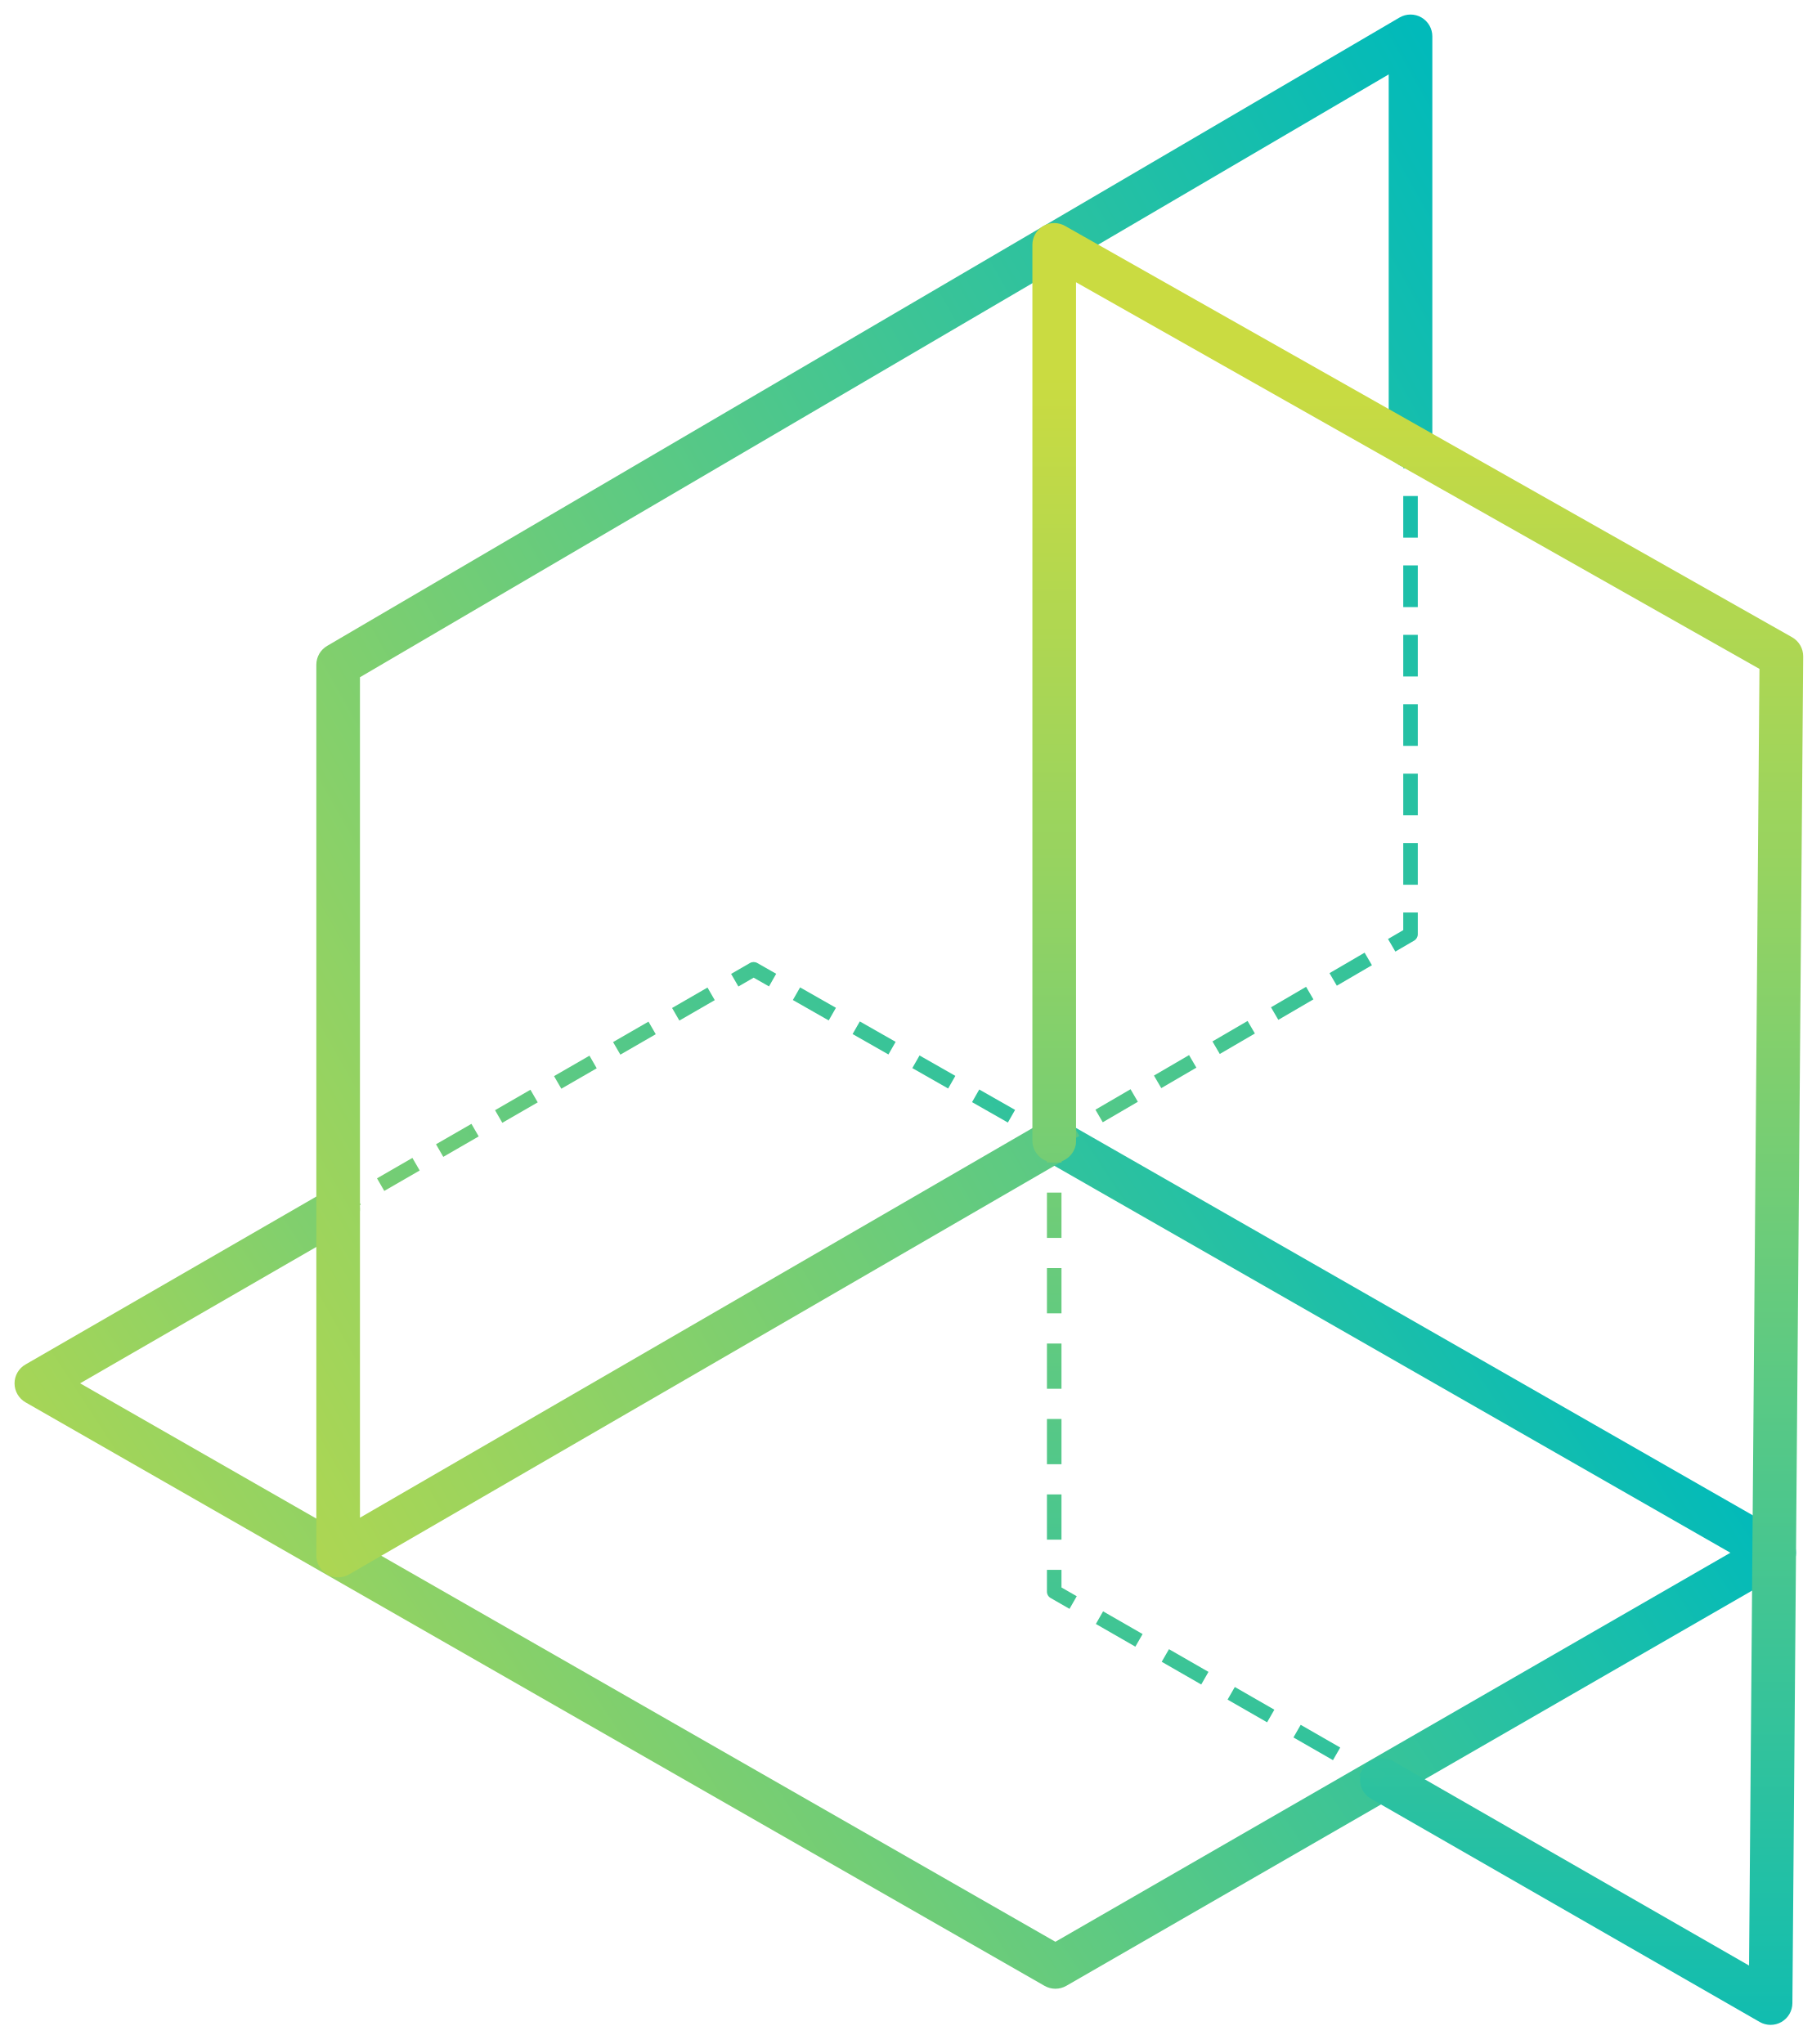
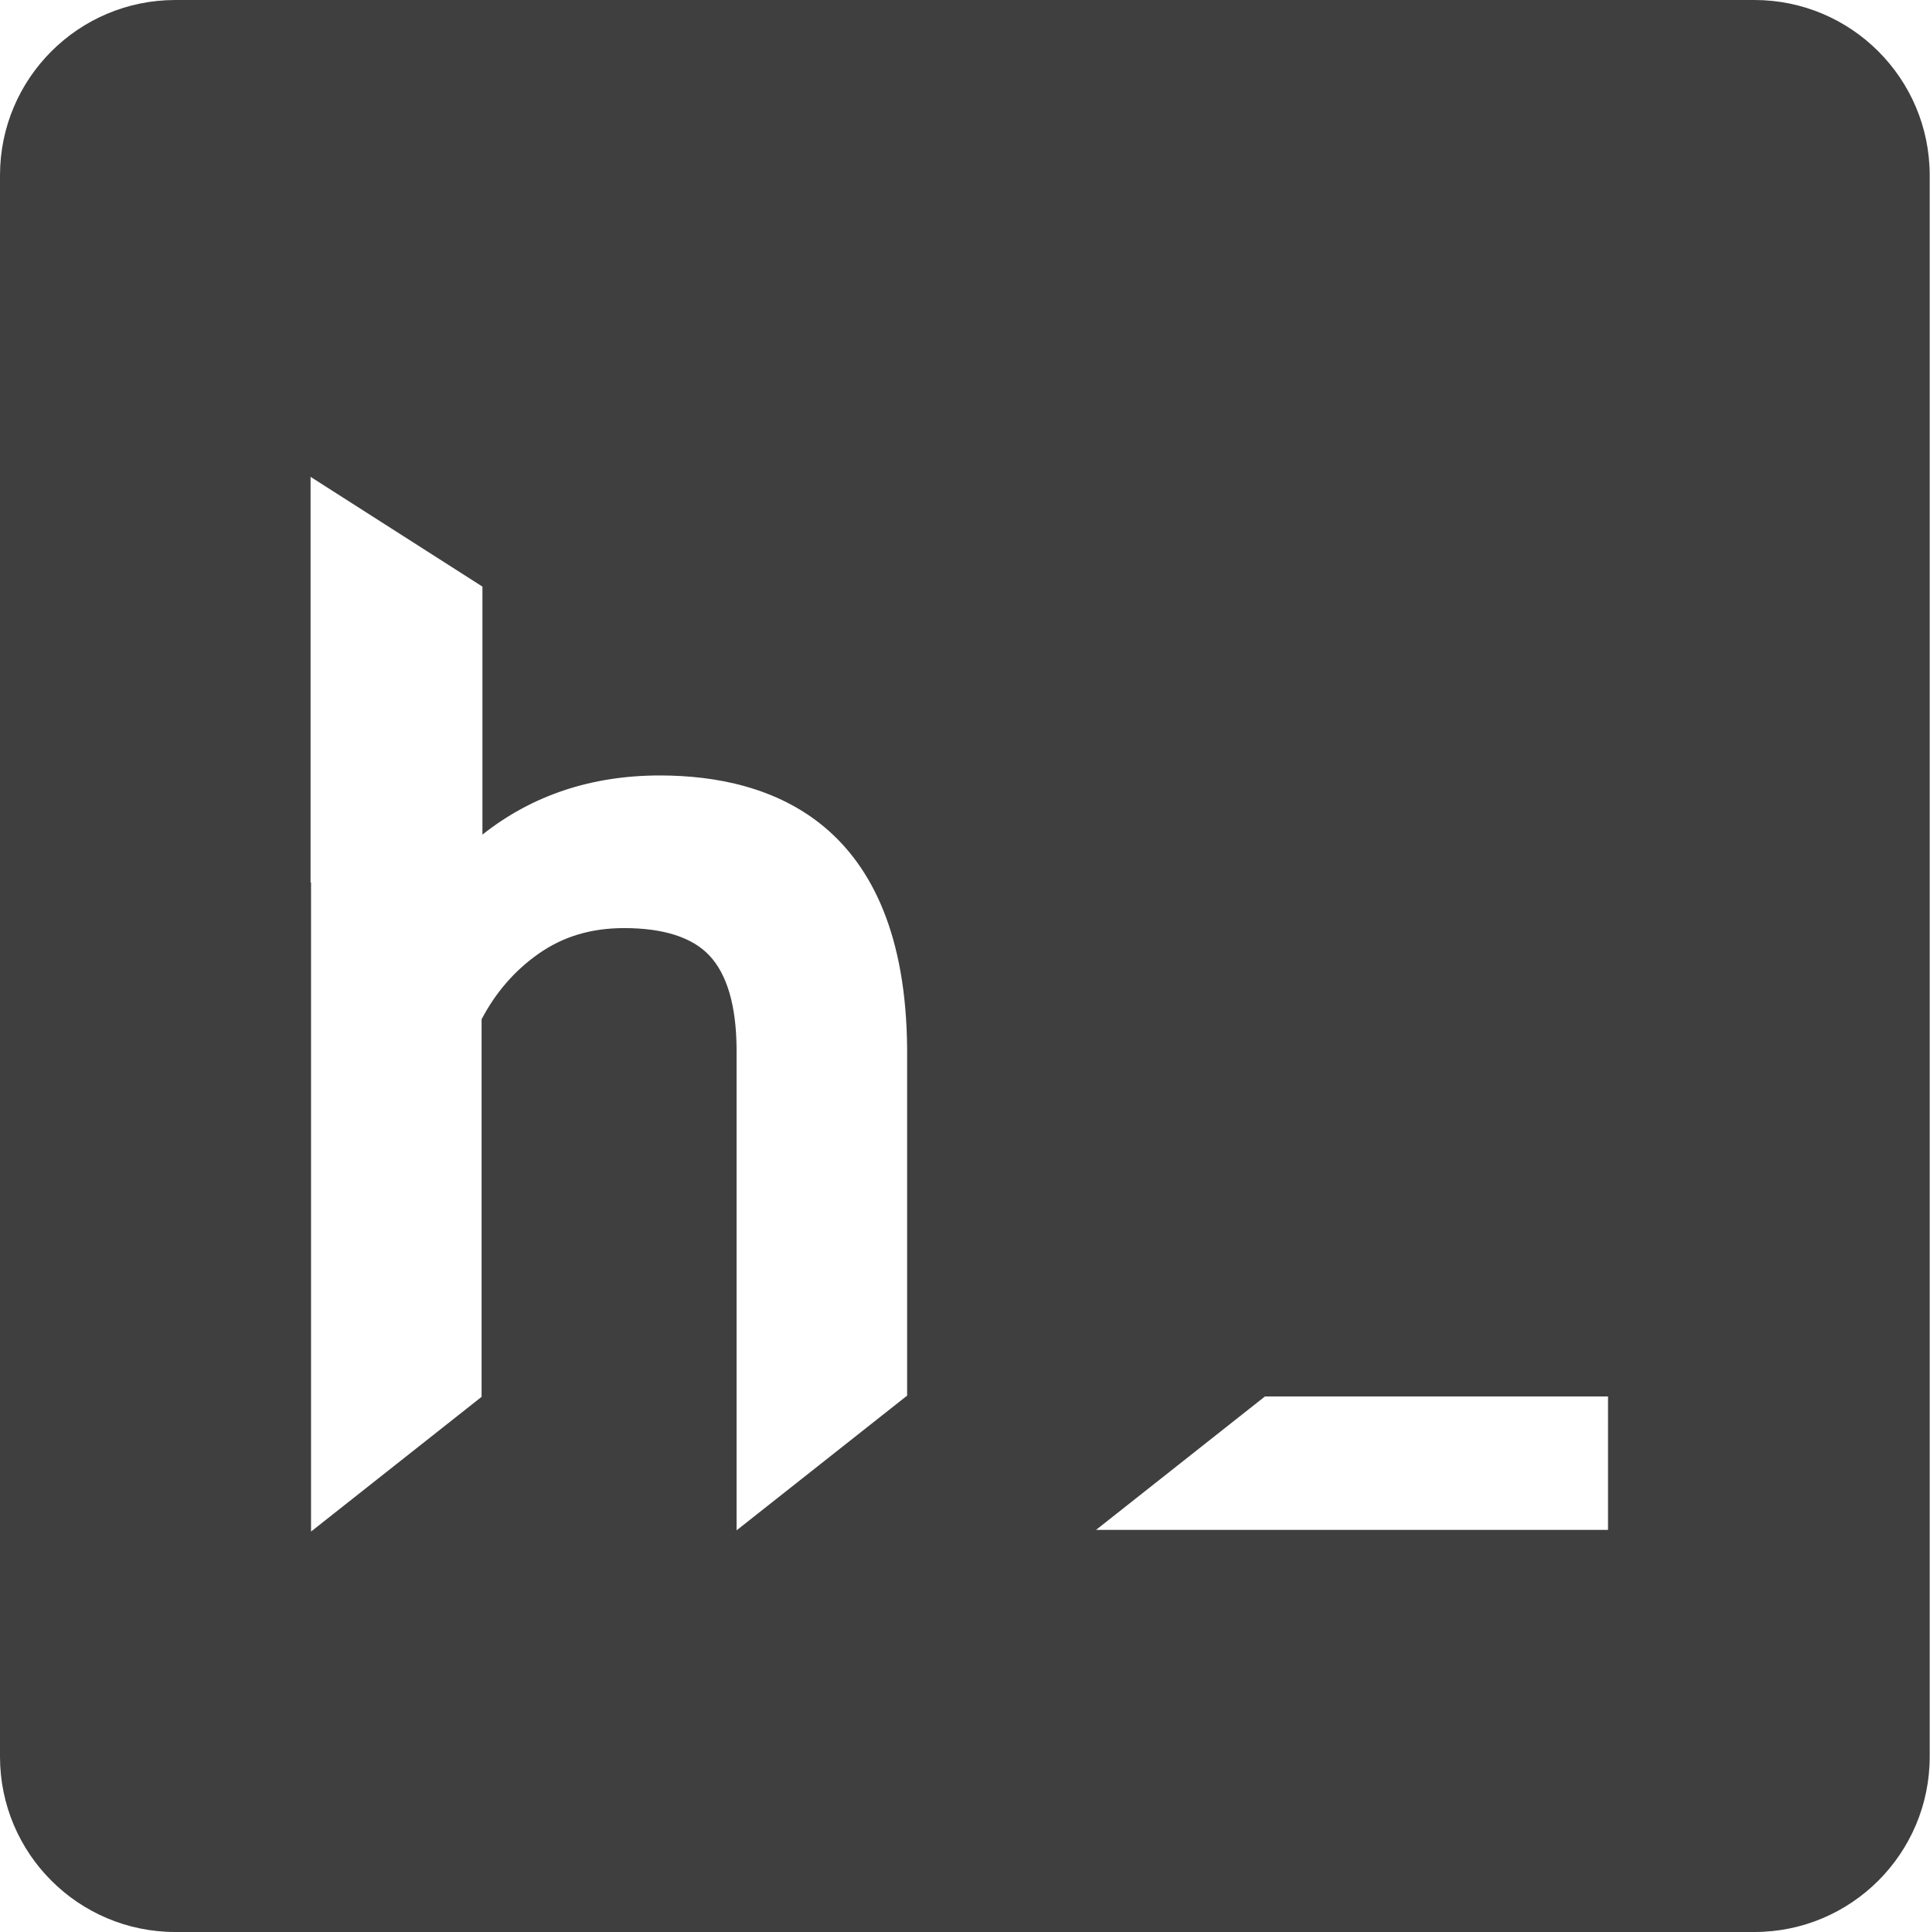
- <svg xmlns="http://www.w3.org/2000/svg" xmlns:xlink="http://www.w3.org/1999/xlink" version="1.1" id="图层_1" x="0px" y="0px" width="124.548px" height="140.562px" viewBox="0 0 124.548 140.562" enable-background="new 0 0 124.548 140.562" xml:space="preserve">
-   <g>
-     <defs>
-       <path id="SVGID_1_" d="M71.195,77.694c-0.412,0.72-0.162,1.636,0.556,2.047l47.232,27.039l-46.414,26.752L5.509,95.128    l18.492-10.678c0.718-0.413,0.962-1.331,0.548-2.049s-1.333-0.962-2.048-0.549L1.75,93.835c-0.465,0.267-0.751,0.764-0.75,1.3    c0.001,0.537,0.289,1.032,0.755,1.3l70.071,40.129c0.231,0.132,0.488,0.198,0.746,0.198c0.258,0,0.517-0.067,0.748-0.2    l49.423-28.486c0.466-0.269,0.752-0.766,0.752-1.302c-0.002-0.537-0.29-1.033-0.756-1.3L73.241,77.138    c-0.235-0.135-0.491-0.199-0.744-0.199C71.977,76.939,71.472,77.21,71.195,77.694" />
-     </defs>
-     <clipPath id="SVGID_2_">
-       <use xlink:href="#SVGID_1_" overflow="visible" />
-     </clipPath>
-     <linearGradient id="SVGID_3_" gradientUnits="userSpaceOnUse" x1="-198.205" y1="366.709" x2="-197.205" y2="366.709" gradientTransform="matrix(97 -64 -64 -97 42701.906 23029.197)">
-       <stop offset="0" style="stop-color:#CADB41" />
-       <stop offset="0.273" style="stop-color:#97D360" />
-       <stop offset="0.894" style="stop-color:#17BEAC" />
-       <stop offset="1" style="stop-color:#01BABA" />
-     </linearGradient>
-     <polygon clip-path="url(#SVGID_2_)" fill="url(#SVGID_3_)" points="-26.5,95.083 86.342,20.63 150.995,118.619 38.151,193.072  " />
-   </g>
-   <g>
-     <defs>
-       <rect id="SVGID_4_" x="23.4" y="82.027" transform="matrix(-0.4999 -0.8661 0.8661 -0.4999 -35.8425 144.8588)" width="1" height="1.5" />
-     </defs>
-     <clipPath id="SVGID_5_">
-       <use xlink:href="#SVGID_4_" overflow="visible" />
-     </clipPath>
-     <linearGradient id="SVGID_6_" gradientUnits="userSpaceOnUse" x1="-198.205" y1="366.75" x2="-197.205" y2="366.75" gradientTransform="matrix(97 -64 -64 -97 42681.922 22998.822)">
-       <stop offset="0" style="stop-color:#CADB41" />
-       <stop offset="0.273" style="stop-color:#97D360" />
-       <stop offset="0.894" style="stop-color:#17BEAC" />
-       <stop offset="1" style="stop-color:#01BABA" />
-     </linearGradient>
-     <polygon clip-path="url(#SVGID_5_)" fill="url(#SVGID_6_)" points="22.258,82.459 24.254,81.142 25.543,83.095 23.546,84.413  " />
-   </g>
-   <g>
-     <defs>
-       <path id="SVGID_7_" d="M25.923,81.032l0.5,0.866l2.435-1.406l-0.501-0.865L25.923,81.032z M29.98,78.689l0.5,0.866l2.436-1.406    l-0.5-0.864L29.98,78.689z M34.039,76.346l0.5,0.866l2.435-1.405l-0.501-0.867L34.039,76.346z M38.096,74.003l0.501,0.866    l2.434-1.405l-0.499-0.867L38.096,74.003z M42.155,71.661l0.501,0.865l2.434-1.405l-0.5-0.865L42.155,71.661z M46.213,69.317    l0.5,0.866l2.434-1.405l-0.499-0.867L46.213,69.317z" />
-     </defs>
-     <clipPath id="SVGID_8_">
-       <use xlink:href="#SVGID_7_" overflow="visible" />
-     </clipPath>
-     <linearGradient id="SVGID_9_" gradientUnits="userSpaceOnUse" x1="-198.205" y1="366.752" x2="-197.205" y2="366.752" gradientTransform="matrix(97 -64 -64 -97 42682.438 22999.697)">
-       <stop offset="0" style="stop-color:#CADB41" />
-       <stop offset="0.273" style="stop-color:#97D360" />
-       <stop offset="0.894" style="stop-color:#17BEAC" />
-       <stop offset="1" style="stop-color:#01BABA" />
-     </linearGradient>
-     <polygon clip-path="url(#SVGID_8_)" fill="url(#SVGID_9_)" points="19.493,72.154 42.103,57.235 55.577,77.656 32.967,92.574  " />
-   </g>
-   <g>
-     <defs>
-       <path id="SVGID_10_" d="M51.57,66.223l-1.299,0.751l0.501,0.866l1.05-0.607l1.055,0.601l0.494-0.869l-1.304-0.742    c-0.076-0.044-0.162-0.066-0.248-0.066S51.647,66.179,51.57,66.223" />
-     </defs>
-     <clipPath id="SVGID_11_">
-       <use xlink:href="#SVGID_10_" overflow="visible" />
-     </clipPath>
-     <linearGradient id="SVGID_12_" gradientUnits="userSpaceOnUse" x1="-198.205" y1="366.753" x2="-197.205" y2="366.753" gradientTransform="matrix(97 -64 -64 -97 42683.25 23000.947)">
-       <stop offset="0" style="stop-color:#CADB41" />
-       <stop offset="0.273" style="stop-color:#97D360" />
-       <stop offset="0.894" style="stop-color:#17BEAC" />
-       <stop offset="1" style="stop-color:#01BABA" />
-     </linearGradient>
-     <polygon clip-path="url(#SVGID_11_)" fill="url(#SVGID_12_)" points="49.497,66.667 52.431,64.732 54.145,67.33 51.211,69.265  " />
-   </g>
-   <g>
-     <defs>
-       <path id="SVGID_13_" d="M66.838,75.792l2.464,1.403l0.496-0.869l-2.464-1.403L66.838,75.792z M62.731,73.451l2.464,1.404    l0.496-0.869l-2.463-1.403L62.731,73.451z M58.625,71.11l2.464,1.404l0.496-0.868l-2.464-1.404L58.625,71.11z M54.518,68.77    l2.465,1.404l0.496-0.869l-2.465-1.404L54.518,68.77z" />
-     </defs>
-     <clipPath id="SVGID_14_">
-       <use xlink:href="#SVGID_13_" overflow="visible" />
-     </clipPath>
-     <linearGradient id="SVGID_15_" gradientUnits="userSpaceOnUse" x1="-198.205" y1="366.752" x2="-197.205" y2="366.752" gradientTransform="matrix(97 -64 -64 -97 42688.828 23009.322)">
-       <stop offset="0" style="stop-color:#CADB41" />
-       <stop offset="0.273" style="stop-color:#97D360" />
-       <stop offset="0.894" style="stop-color:#17BEAC" />
-       <stop offset="1" style="stop-color:#01BABA" />
-     </linearGradient>
-     <polygon clip-path="url(#SVGID_14_)" fill="url(#SVGID_15_)" points="50.246,70.72 65.164,60.877 74.07,74.376 59.152,84.219  " />
-   </g>
-   <g>
-     <defs>
-       <rect id="SVGID_16_" x="71.094" y="77.567" transform="matrix(-0.8688 -0.4951 0.4951 -0.8688 95.6156 181.4659)" width="1.501" height="1.001" />
-     </defs>
-     <clipPath id="SVGID_17_">
-       <use xlink:href="#SVGID_16_" overflow="visible" />
-     </clipPath>
-     <linearGradient id="SVGID_18_" gradientUnits="userSpaceOnUse" x1="-198.205" y1="366.752" x2="-197.205" y2="366.752" gradientTransform="matrix(97 -64 -64 -97 42694.297 23017.697)">
-       <stop offset="0" style="stop-color:#CADB41" />
-       <stop offset="0.273" style="stop-color:#97D360" />
-       <stop offset="0.894" style="stop-color:#17BEAC" />
-       <stop offset="1" style="stop-color:#01BABA" />
-     </linearGradient>
-     <polygon clip-path="url(#SVGID_17_)" fill="url(#SVGID_18_)" points="70.204,77.751 72.198,76.435 73.485,78.385 71.491,79.701     " />
-   </g>
-   <g>
-     <defs>
-       <path id="SVGID_19_" d="M96.23,1.206L22.492,44.418c-0.459,0.269-0.741,0.763-0.741,1.294v61.259c0,0.536,0.286,1.032,0.751,1.3    c0.231,0.134,0.49,0.2,0.749,0.2c0.26,0,0.52-0.067,0.752-0.202l49.245-28.532c0.717-0.415,0.961-1.333,0.546-2.05    c-0.416-0.718-1.334-0.961-2.05-0.546L24.751,104.37V46.572L95.488,5.117v25.582c0,0.828,0.672,1.5,1.501,1.5    c0.828,0,1.499-0.672,1.499-1.5V2.5c0-0.538-0.288-1.034-0.753-1.302C97.504,1.066,97.246,1,96.989,1    C96.727,1,96.465,1.068,96.23,1.206" />
-     </defs>
-     <clipPath id="SVGID_20_">
-       <use xlink:href="#SVGID_19_" overflow="visible" />
-     </clipPath>
-     <linearGradient id="SVGID_21_" gradientUnits="userSpaceOnUse" x1="-198.204" y1="366.753" x2="-197.204" y2="366.753" gradientTransform="matrix(119.5 -67.5 -67.5 -119.5 48431.863 30542.176)">
-       <stop offset="0" style="stop-color:#CADB41" />
-       <stop offset="0.273" style="stop-color:#97D360" />
-       <stop offset="0.894" style="stop-color:#17BEAC" />
-       <stop offset="1" style="stop-color:#01BABA" />
-     </linearGradient>
-     <polygon clip-path="url(#SVGID_20_)" fill="url(#SVGID_21_)" points="-24.271,26.996 79.926,-31.86 144.51,82.476 40.313,141.332     " />
-   </g>
-   <g>
-     <defs>
-       <rect id="SVGID_22_" x="96.488" y="30.7" width="1" height="1.499" />
-     </defs>
-     <clipPath id="SVGID_23_">
-       <use xlink:href="#SVGID_22_" overflow="visible" />
-     </clipPath>
-     <linearGradient id="SVGID_24_" gradientUnits="userSpaceOnUse" x1="-198.204" y1="366.753" x2="-197.204" y2="366.753" gradientTransform="matrix(119.5 -67.5 -67.5 -119.5 48430.801 30540.301)">
-       <stop offset="0" style="stop-color:#CADB41" />
-       <stop offset="0.273" style="stop-color:#97D360" />
-       <stop offset="0.894" style="stop-color:#17BEAC" />
-       <stop offset="1" style="stop-color:#01BABA" />
-     </linearGradient>
-     <polygon clip-path="url(#SVGID_23_)" fill="url(#SVGID_24_)" points="95.846,31.063 97.246,30.272 98.13,31.836 96.73,32.627  " />
-   </g>
-   <g>
-     <defs>
-       <path id="SVGID_25_" d="M96.488,60.841h1v-2.865h-1V60.841z M96.488,56.067h1v-2.864h-1V56.067z M96.488,51.293h1v-2.864h-1    V51.293z M96.488,46.52h1v-2.864h-1V46.52z M96.488,41.747h1v-2.865h-1V41.747z M96.488,36.973h1v-2.865h-1V36.973z" />
-     </defs>
-     <clipPath id="SVGID_26_">
-       <use xlink:href="#SVGID_25_" overflow="visible" />
-     </clipPath>
-     <linearGradient id="SVGID_27_" gradientUnits="userSpaceOnUse" x1="-198.204" y1="366.753" x2="-197.204" y2="366.753" gradientTransform="matrix(119.5 -67.5 -67.5 -119.5 48437.676 30552.551)">
-       <stop offset="0" style="stop-color:#CADB41" />
-       <stop offset="0.273" style="stop-color:#97D360" />
-       <stop offset="0.894" style="stop-color:#17BEAC" />
-       <stop offset="1" style="stop-color:#01BABA" />
-     </linearGradient>
-     <polygon clip-path="url(#SVGID_26_)" fill="url(#SVGID_27_)" points="85.04,40.575 97.246,33.68 108.936,54.375 96.73,61.27  " />
-   </g>
-   <g>
-     <defs>
-       <path id="SVGID_28_" d="M96.488,62.749v1.214l-1.047,0.611l0.504,0.864l1.296-0.756c0.153-0.09,0.247-0.255,0.247-0.432v-1.501    H96.488z" />
-     </defs>
-     <clipPath id="SVGID_29_">
-       <use xlink:href="#SVGID_28_" overflow="visible" />
-     </clipPath>
-     <linearGradient id="SVGID_30_" gradientUnits="userSpaceOnUse" x1="-198.221" y1="366.753" x2="-197.199" y2="366.753" gradientTransform="matrix(119.5 -67.5 -67.5 -119.5 48444.613 30564.801)">
-       <stop offset="0" style="stop-color:#CADB41" />
-       <stop offset="0.273" style="stop-color:#97D360" />
-       <stop offset="0.894" style="stop-color:#17BEAC" />
-       <stop offset="1" style="stop-color:#01BABA" />
-     </linearGradient>
-     <polygon clip-path="url(#SVGID_29_)" fill="url(#SVGID_30_)" points="94.29,63.399 96.993,61.873 98.64,64.788 95.936,66.315  " />
-   </g>
-   <g>
-     <defs>
-       <path id="SVGID_31_" d="M75.322,76.312l0.504,0.864l2.414-1.409l-0.503-0.863L75.322,76.312z M79.346,73.965l0.504,0.863    l2.414-1.408l-0.504-0.863L79.346,73.965z M83.369,71.617l0.504,0.863l2.414-1.408l-0.503-0.863L83.369,71.617z M87.394,69.27    l0.504,0.863l2.413-1.408l-0.504-0.864L87.394,69.27z M91.417,66.922l0.504,0.863l2.414-1.409l-0.504-0.863L91.417,66.922z" />
-     </defs>
-     <clipPath id="SVGID_32_">
-       <use xlink:href="#SVGID_31_" overflow="visible" />
-     </clipPath>
-     <linearGradient id="SVGID_33_" gradientUnits="userSpaceOnUse" x1="-198.202" y1="366.753" x2="-197.205" y2="366.753" gradientTransform="matrix(119.5 -67.5 -67.5 -119.5 48444.957 30565.426)">
-       <stop offset="0" style="stop-color:#CADB41" />
-       <stop offset="0.273" style="stop-color:#97D360" />
-       <stop offset="0.894" style="stop-color:#17BEAC" />
-       <stop offset="1" style="stop-color:#01BABA" />
-     </linearGradient>
-     <polygon clip-path="url(#SVGID_32_)" fill="url(#SVGID_33_)" points="70.328,68.334 89.736,57.372 99.329,74.355 79.921,85.318     " />
-   </g>
-   <g>
-     <defs>
-       <rect id="SVGID_34_" x="72.817" y="77.31" transform="matrix(-0.5037 -0.8639 0.8639 -0.5037 42.8105 180.7162)" width="1" height="1.501" />
-     </defs>
-     <clipPath id="SVGID_35_">
-       <use xlink:href="#SVGID_34_" overflow="visible" />
-     </clipPath>
-     <linearGradient id="SVGID_36_" gradientUnits="userSpaceOnUse" x1="-198.204" y1="366.753" x2="-197.204" y2="366.753" gradientTransform="matrix(119.5 -67.5 -67.5 -119.5 48445.051 30565.551)">
-       <stop offset="0" style="stop-color:#CADB41" />
-       <stop offset="0.273" style="stop-color:#97D360" />
-       <stop offset="0.894" style="stop-color:#17BEAC" />
-       <stop offset="1" style="stop-color:#01BABA" />
-     </linearGradient>
-     <polygon clip-path="url(#SVGID_35_)" fill="url(#SVGID_36_)" points="71.723,77.643 73.782,76.48 74.911,78.479 72.853,79.642  " />
-   </g>
-   <g>
-     <defs>
-       <path id="SVGID_37_" d="M71.733,15.542c-0.462,0.269-0.745,0.762-0.745,1.296v61.601c0,0.829,0.672,1.5,1.5,1.5    c0.829,0,1.5-0.671,1.5-1.5V19.41l46.994,26.589l-0.716,89.168l-24.501-14.072c-0.717-0.413-1.635-0.166-2.048,0.553    c-0.412,0.718-0.166,1.635,0.554,2.048l26.728,15.352c0.231,0.133,0.489,0.199,0.747,0.199c0.258,0,0.516-0.066,0.746-0.198    c0.463-0.267,0.75-0.757,0.754-1.29l0.743-92.618c0.003-0.544-0.288-1.049-0.763-1.318l-49.999-28.29    c-0.229-0.13-0.484-0.194-0.739-0.194C72.227,15.338,71.966,15.406,71.733,15.542" />
-     </defs>
-     <clipPath id="SVGID_38_">
-       <use xlink:href="#SVGID_37_" overflow="visible" />
-     </clipPath>
-     <linearGradient id="SVGID_39_" gradientUnits="userSpaceOnUse" x1="-198.199" y1="366.774" x2="-197.199" y2="366.774" gradientTransform="matrix(-0.5 124.5 124.5 0.5 -45664.641 24517.844)">
-       <stop offset="0" style="stop-color:#CADB41" />
-       <stop offset="0.273" style="stop-color:#97D360" />
-       <stop offset="0.894" style="stop-color:#17BEAC" />
-       <stop offset="1" style="stop-color:#01BABA" />
-     </linearGradient>
-     <polygon clip-path="url(#SVGID_38_)" fill="url(#SVGID_39_)" points="124.49,15.34 123.991,139.459 70.49,139.245 70.989,15.125     " />
-   </g>
-   <g>
-     <defs>
-       <rect id="SVGID_40_" x="93.618" y="121.521" transform="matrix(-0.8671 -0.4982 0.4982 -0.8671 115.4035 274.8358)" width="1.5" height="1.001" />
-     </defs>
-     <clipPath id="SVGID_41_">
-       <use xlink:href="#SVGID_40_" overflow="visible" />
-     </clipPath>
-     <linearGradient id="SVGID_42_" gradientUnits="userSpaceOnUse" x1="-198.229" y1="366.771" x2="-197.19" y2="366.771" gradientTransform="matrix(-0.5 124.5 124.5 0.5 -45667.391 24517.844)">
-       <stop offset="0" style="stop-color:#CADB41" />
-       <stop offset="0.273" style="stop-color:#97D360" />
-       <stop offset="0.894" style="stop-color:#17BEAC" />
-       <stop offset="1" style="stop-color:#01BABA" />
-     </linearGradient>
-     <polygon clip-path="url(#SVGID_41_)" fill="url(#SVGID_42_)" points="95.273,121.214 95.267,122.836 93.461,122.83 93.468,121.207     " />
-   </g>
-   <g>
-     <defs>
-       <path id="SVGID_43_" d="M88.938,119.481l2.718,1.562l0.499-0.868l-2.718-1.562L88.938,119.481z M84.409,116.879l2.718,1.561    l0.498-0.867l-2.718-1.562L84.409,116.879z M79.88,114.278l2.718,1.562l0.497-0.868l-2.716-1.561L79.88,114.278z M75.352,111.677    l2.716,1.561l0.498-0.867l-2.717-1.562L75.352,111.677z" />
-     </defs>
-     <clipPath id="SVGID_44_">
-       <use xlink:href="#SVGID_43_" overflow="visible" />
-     </clipPath>
-     <linearGradient id="SVGID_45_" gradientUnits="userSpaceOnUse" x1="-198.203" y1="366.772" x2="-197.197" y2="366.772" gradientTransform="matrix(-0.5 124.5 124.5 0.5 -45678.016 24517.781)">
-       <stop offset="0" style="stop-color:#CADB41" />
-       <stop offset="0.273" style="stop-color:#97D360" />
-       <stop offset="0.894" style="stop-color:#17BEAC" />
-       <stop offset="1" style="stop-color:#01BABA" />
-     </linearGradient>
-     <polygon clip-path="url(#SVGID_44_)" fill="url(#SVGID_45_)" points="92.196,110.809 92.155,121.11 75.311,121.042 75.352,110.742     " />
-   </g>
-   <g>
-     <defs>
-       <path id="SVGID_46_" d="M71.988,107.957v1.5c0,0.179,0.096,0.344,0.252,0.434l1.3,0.747l0.498-0.868l-1.05-0.603v-1.21H71.988z" />
-     </defs>
-     <clipPath id="SVGID_47_">
-       <use xlink:href="#SVGID_46_" overflow="visible" />
-     </clipPath>
-     <linearGradient id="SVGID_48_" gradientUnits="userSpaceOnUse" x1="-198.214" y1="366.771" x2="-197.192" y2="366.771" gradientTransform="matrix(-0.5 124.5 124.5 0.5 -45688.766 24517.719)">
-       <stop offset="0" style="stop-color:#CADB41" />
-       <stop offset="0.273" style="stop-color:#97D360" />
-       <stop offset="0.894" style="stop-color:#17BEAC" />
-       <stop offset="1" style="stop-color:#01BABA" />
-     </linearGradient>
-     <polygon clip-path="url(#SVGID_47_)" fill="url(#SVGID_48_)" points="74.049,107.957 74.038,110.645 71.977,110.637    71.988,107.948  " />
-   </g>
-   <g>
-     <defs>
-       <path id="SVGID_49_" d="M71.988,105.88h1v-3.113h-1V105.88z M71.988,100.692h1V97.58h-1V100.692z M71.988,95.503h1v-3.112h-1    V95.503z M71.988,90.315h1v-3.111h-1V90.315z M71.988,85.127h1v-3.113h-1V85.127z" />
-     </defs>
-     <clipPath id="SVGID_50_">
-       <use xlink:href="#SVGID_49_" overflow="visible" />
-     </clipPath>
-     <linearGradient id="SVGID_51_" gradientUnits="userSpaceOnUse" x1="-198.198" y1="366.771" x2="-197.2" y2="366.771" gradientTransform="matrix(-0.5 124.5 124.5 0.5 -45689.391 24517.719)">
-       <stop offset="0" style="stop-color:#CADB41" />
-       <stop offset="0.273" style="stop-color:#97D360" />
-       <stop offset="0.894" style="stop-color:#17BEAC" />
-       <stop offset="1" style="stop-color:#01BABA" />
-     </linearGradient>
-     <polygon clip-path="url(#SVGID_50_)" fill="url(#SVGID_51_)" points="73.084,82.014 72.988,105.884 71.892,105.879 71.988,82.01     " />
-   </g>
-   <g>
-     <defs>
-       <rect id="SVGID_52_" x="71.988" y="78.439" width="1" height="1.5" />
-     </defs>
-     <clipPath id="SVGID_53_">
-       <use xlink:href="#SVGID_52_" overflow="visible" />
-     </clipPath>
-     <linearGradient id="SVGID_54_" gradientUnits="userSpaceOnUse" x1="-198.217" y1="366.771" x2="-197.175" y2="366.771" gradientTransform="matrix(-0.5 124.5 124.5 0.5 -45689.391 24517.719)">
-       <stop offset="0" style="stop-color:#CADB41" />
-       <stop offset="0.273" style="stop-color:#97D360" />
-       <stop offset="0.894" style="stop-color:#17BEAC" />
-       <stop offset="1" style="stop-color:#01BABA" />
-     </linearGradient>
-     <polygon clip-path="url(#SVGID_53_)" fill="url(#SVGID_54_)" points="72.994,78.439 72.988,79.943 71.982,79.939 71.988,78.435     " />
-   </g>
+ <svg xmlns="http://www.w3.org/2000/svg" version="1.1" id="图层_1" x="0px" y="0px" width="239.125px" height="239.449px" viewBox="0 0 239.125 239.449" enable-background="new 0 0 239.125 239.449" xml:space="preserve">
+   <path fill="#3F3F3F" d="M217.396,0H21.729C9.729,0,0,9.728,0,21.729V217.72c0,12,9.728,21.729,21.729,21.729h195.667  c12,0,21.729-9.728,21.729-21.729V21.729C239.125,9.729,229.396,0,217.396,0z M112.409,129.972v43l-3.243,2.562l-3.243,2.562  l-6.668,5.268l-4.105,3.243l-3.875,3.062v-59.753c-0.046-5.279-1.176-9.15-3.359-11.48c-2.12-2.262-5.68-3.409-10.579-3.409  c-4.103,0-7.583,1.049-10.64,3.207c-2.932,2.069-5.291,4.791-7.02,8.098v46.791l-3.243,2.562l-3.243,2.562l-6.474,5.115  l-4.105,3.243l-4.069,3.215v-80.437h-0.058V59.099l4.143,2.646l5.077,3.243l5.077,3.243l0.41,0.262l3.243,2.072l3.243,2.072  l0.104,0.067v30.735c6.146-4.868,13.511-7.33,21.99-7.33C95.628,96.112,112.192,101.987,112.409,129.972z M199.262,189.614h-63.446  l2.463-1.946l2.463-1.946l11.082-8.756l2.463-1.946l2.463-1.946h42.513L199.262,189.614L199.262,189.614z" />
</svg>
